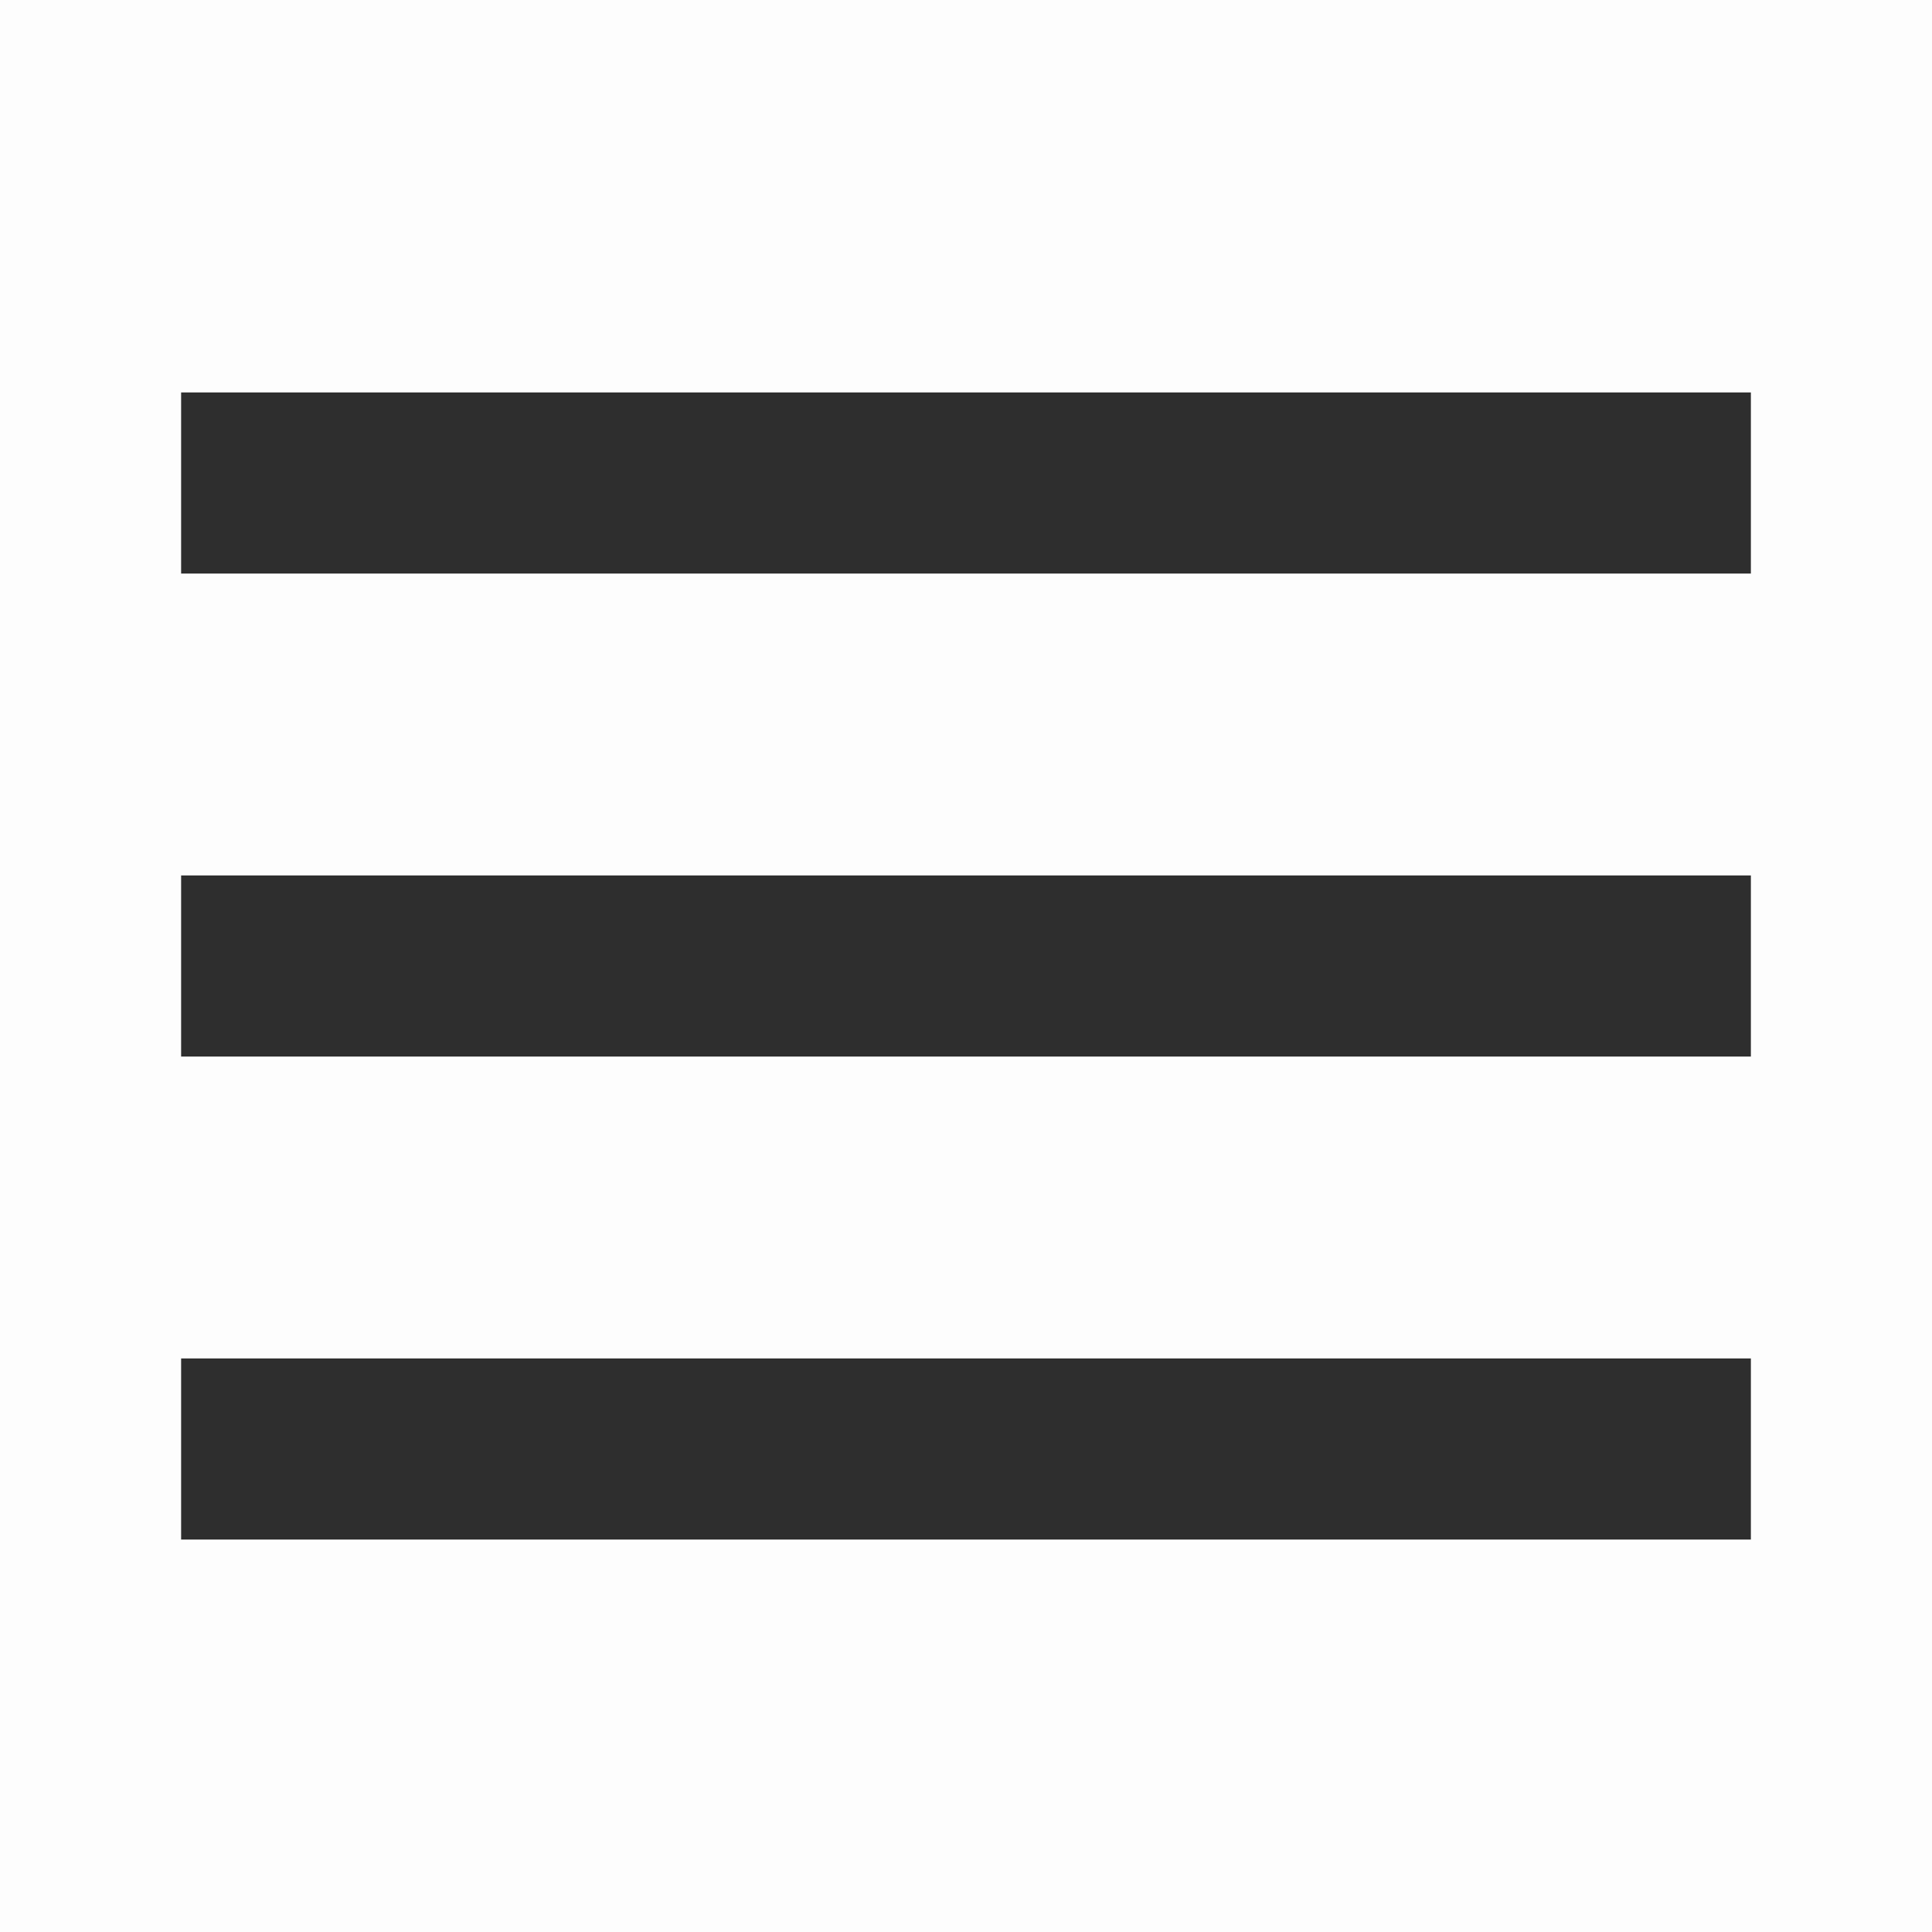
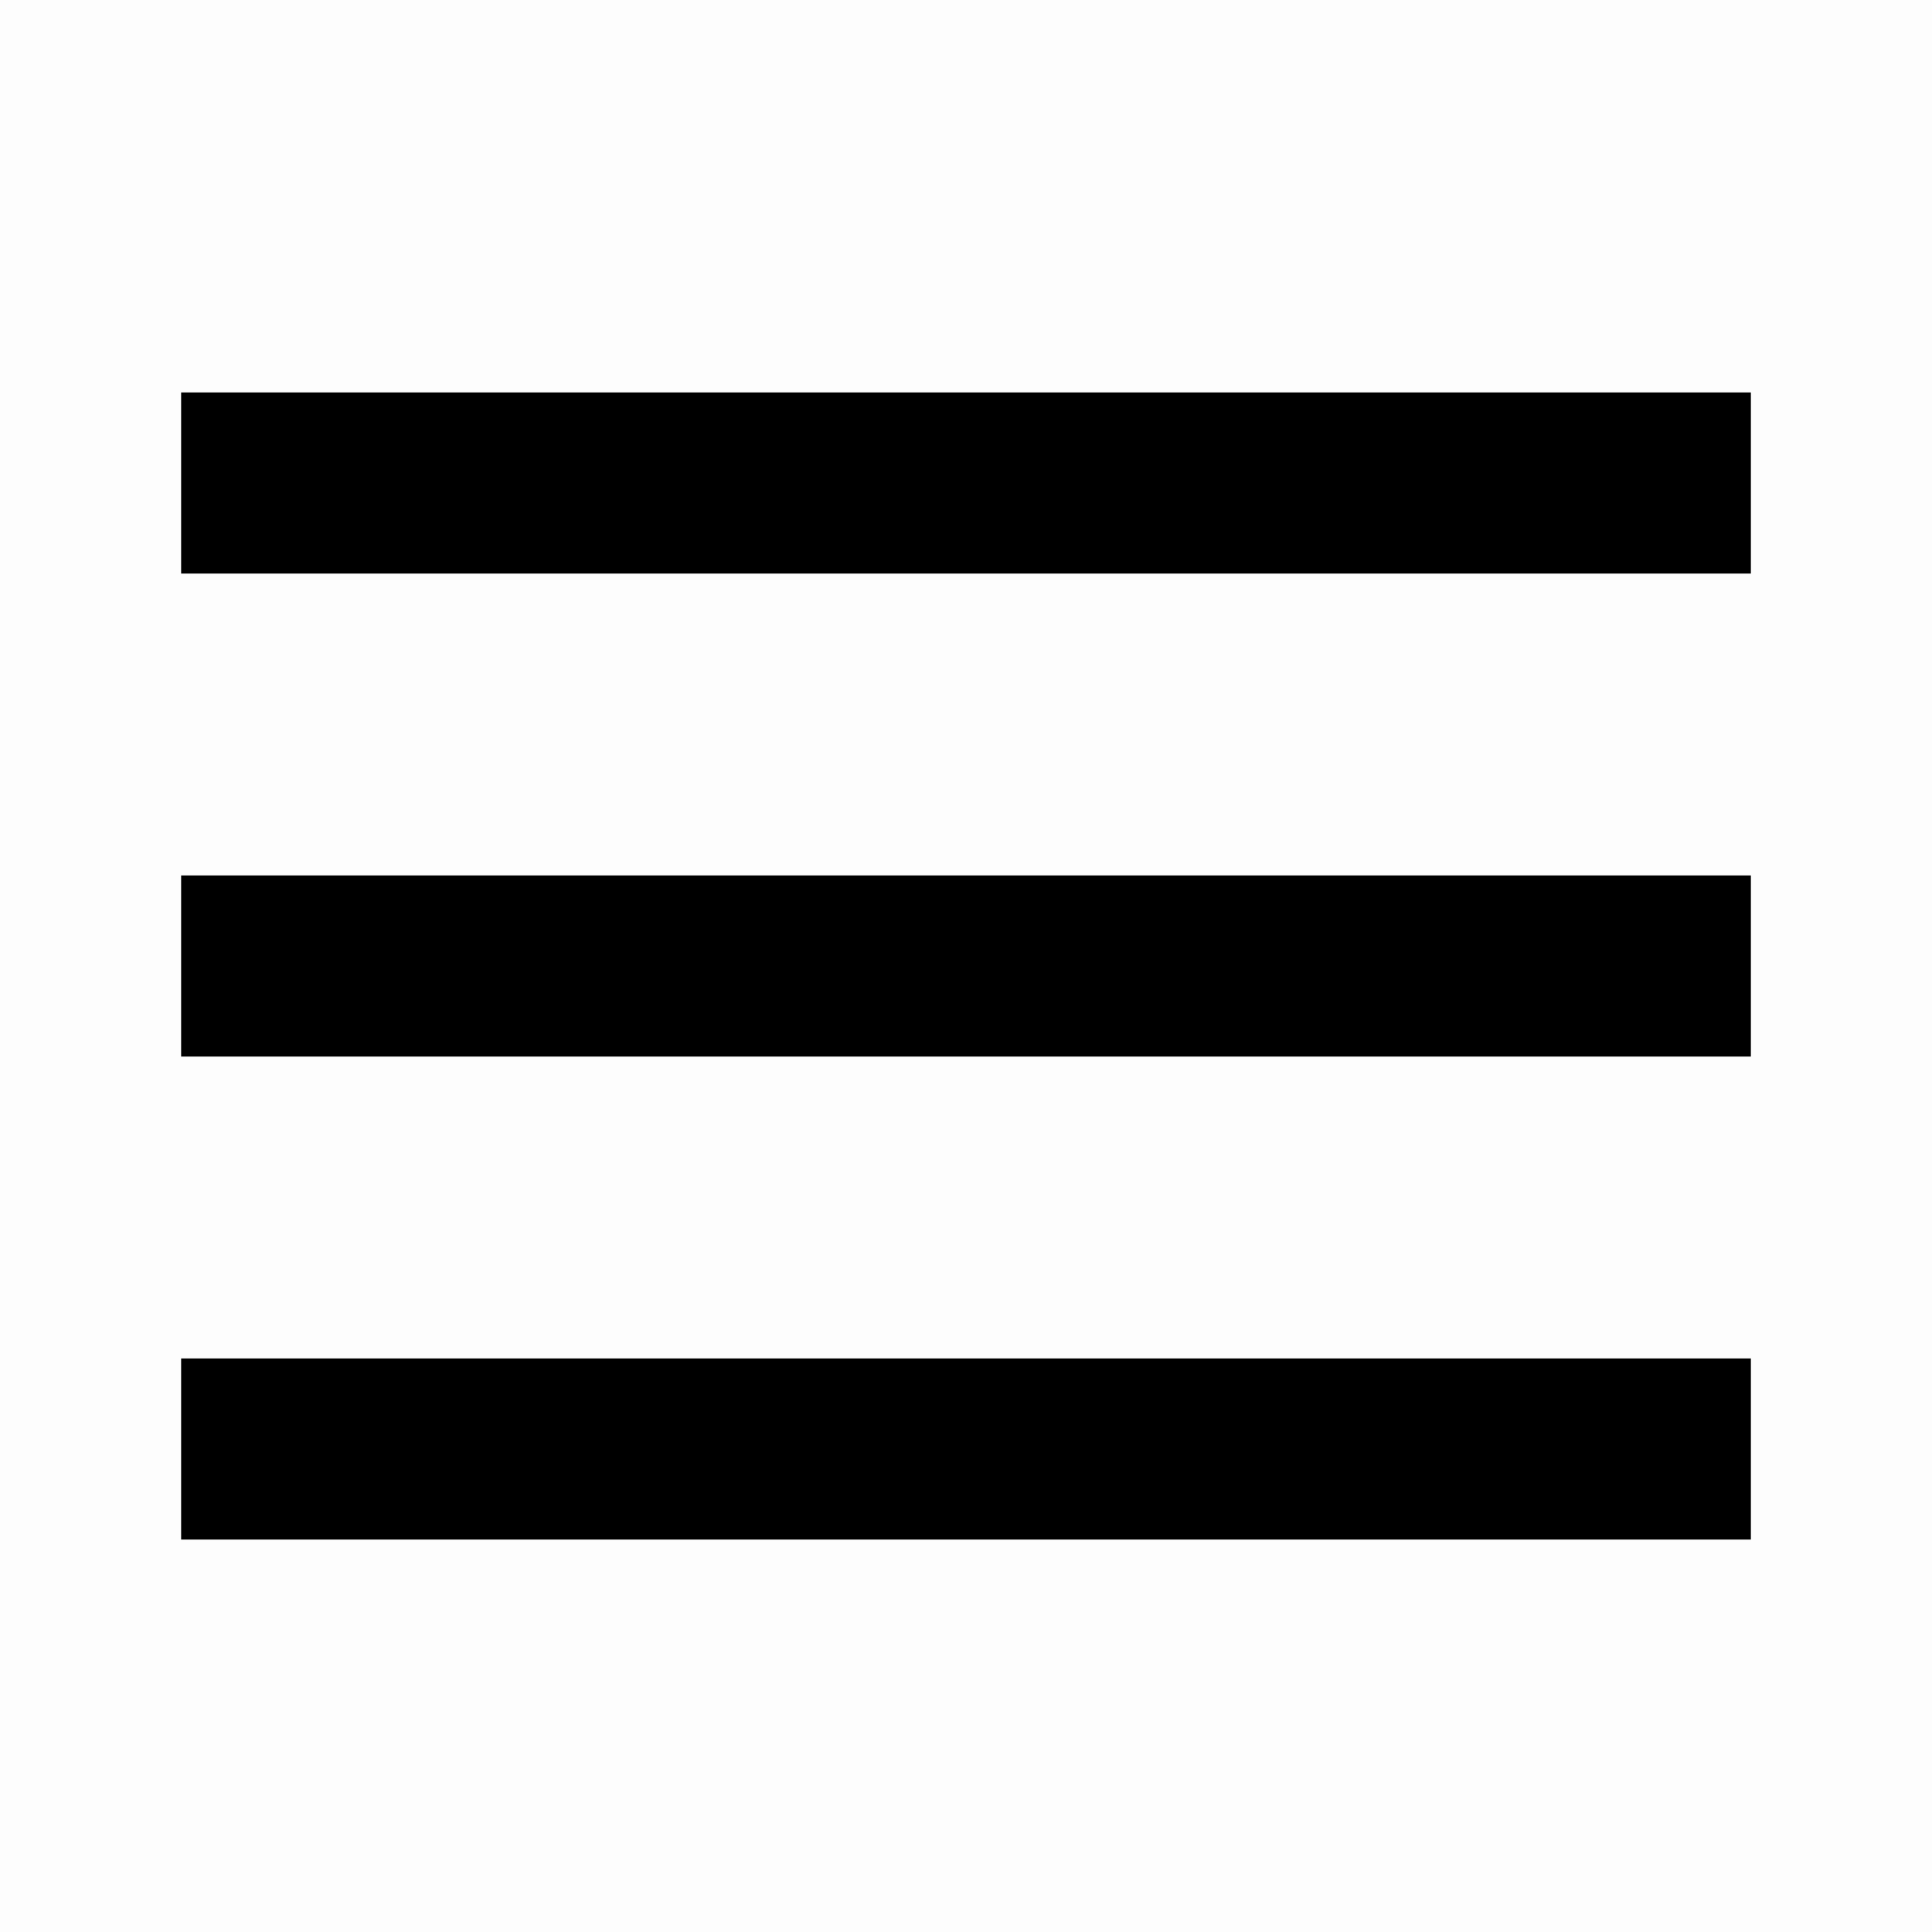
<svg xmlns="http://www.w3.org/2000/svg" width="32" height="32" viewBox="0 0 32 32" fill="none">
-   <rect opacity="0.01" width="32" height="32" fill="#2E2E2E" />
-   <path d="M3 8H29" stroke="#2E2E2E" stroke-width="3" />
-   <path d="M3 16H29" stroke="#2E2E2E" stroke-width="3" />
-   <path d="M3 24H29" stroke="#2E2E2E" stroke-width="3" />
+   <rect opacity="0.01" width="32" height="32" fill="currentColor" />
+   <path d="M3 8H29" stroke="currentColor" stroke-width="3" />
+   <path d="M3 16H29" stroke="currentColor" stroke-width="3" />
+   <path d="M3 24H29" stroke="currentColor" stroke-width="3" />
</svg>
